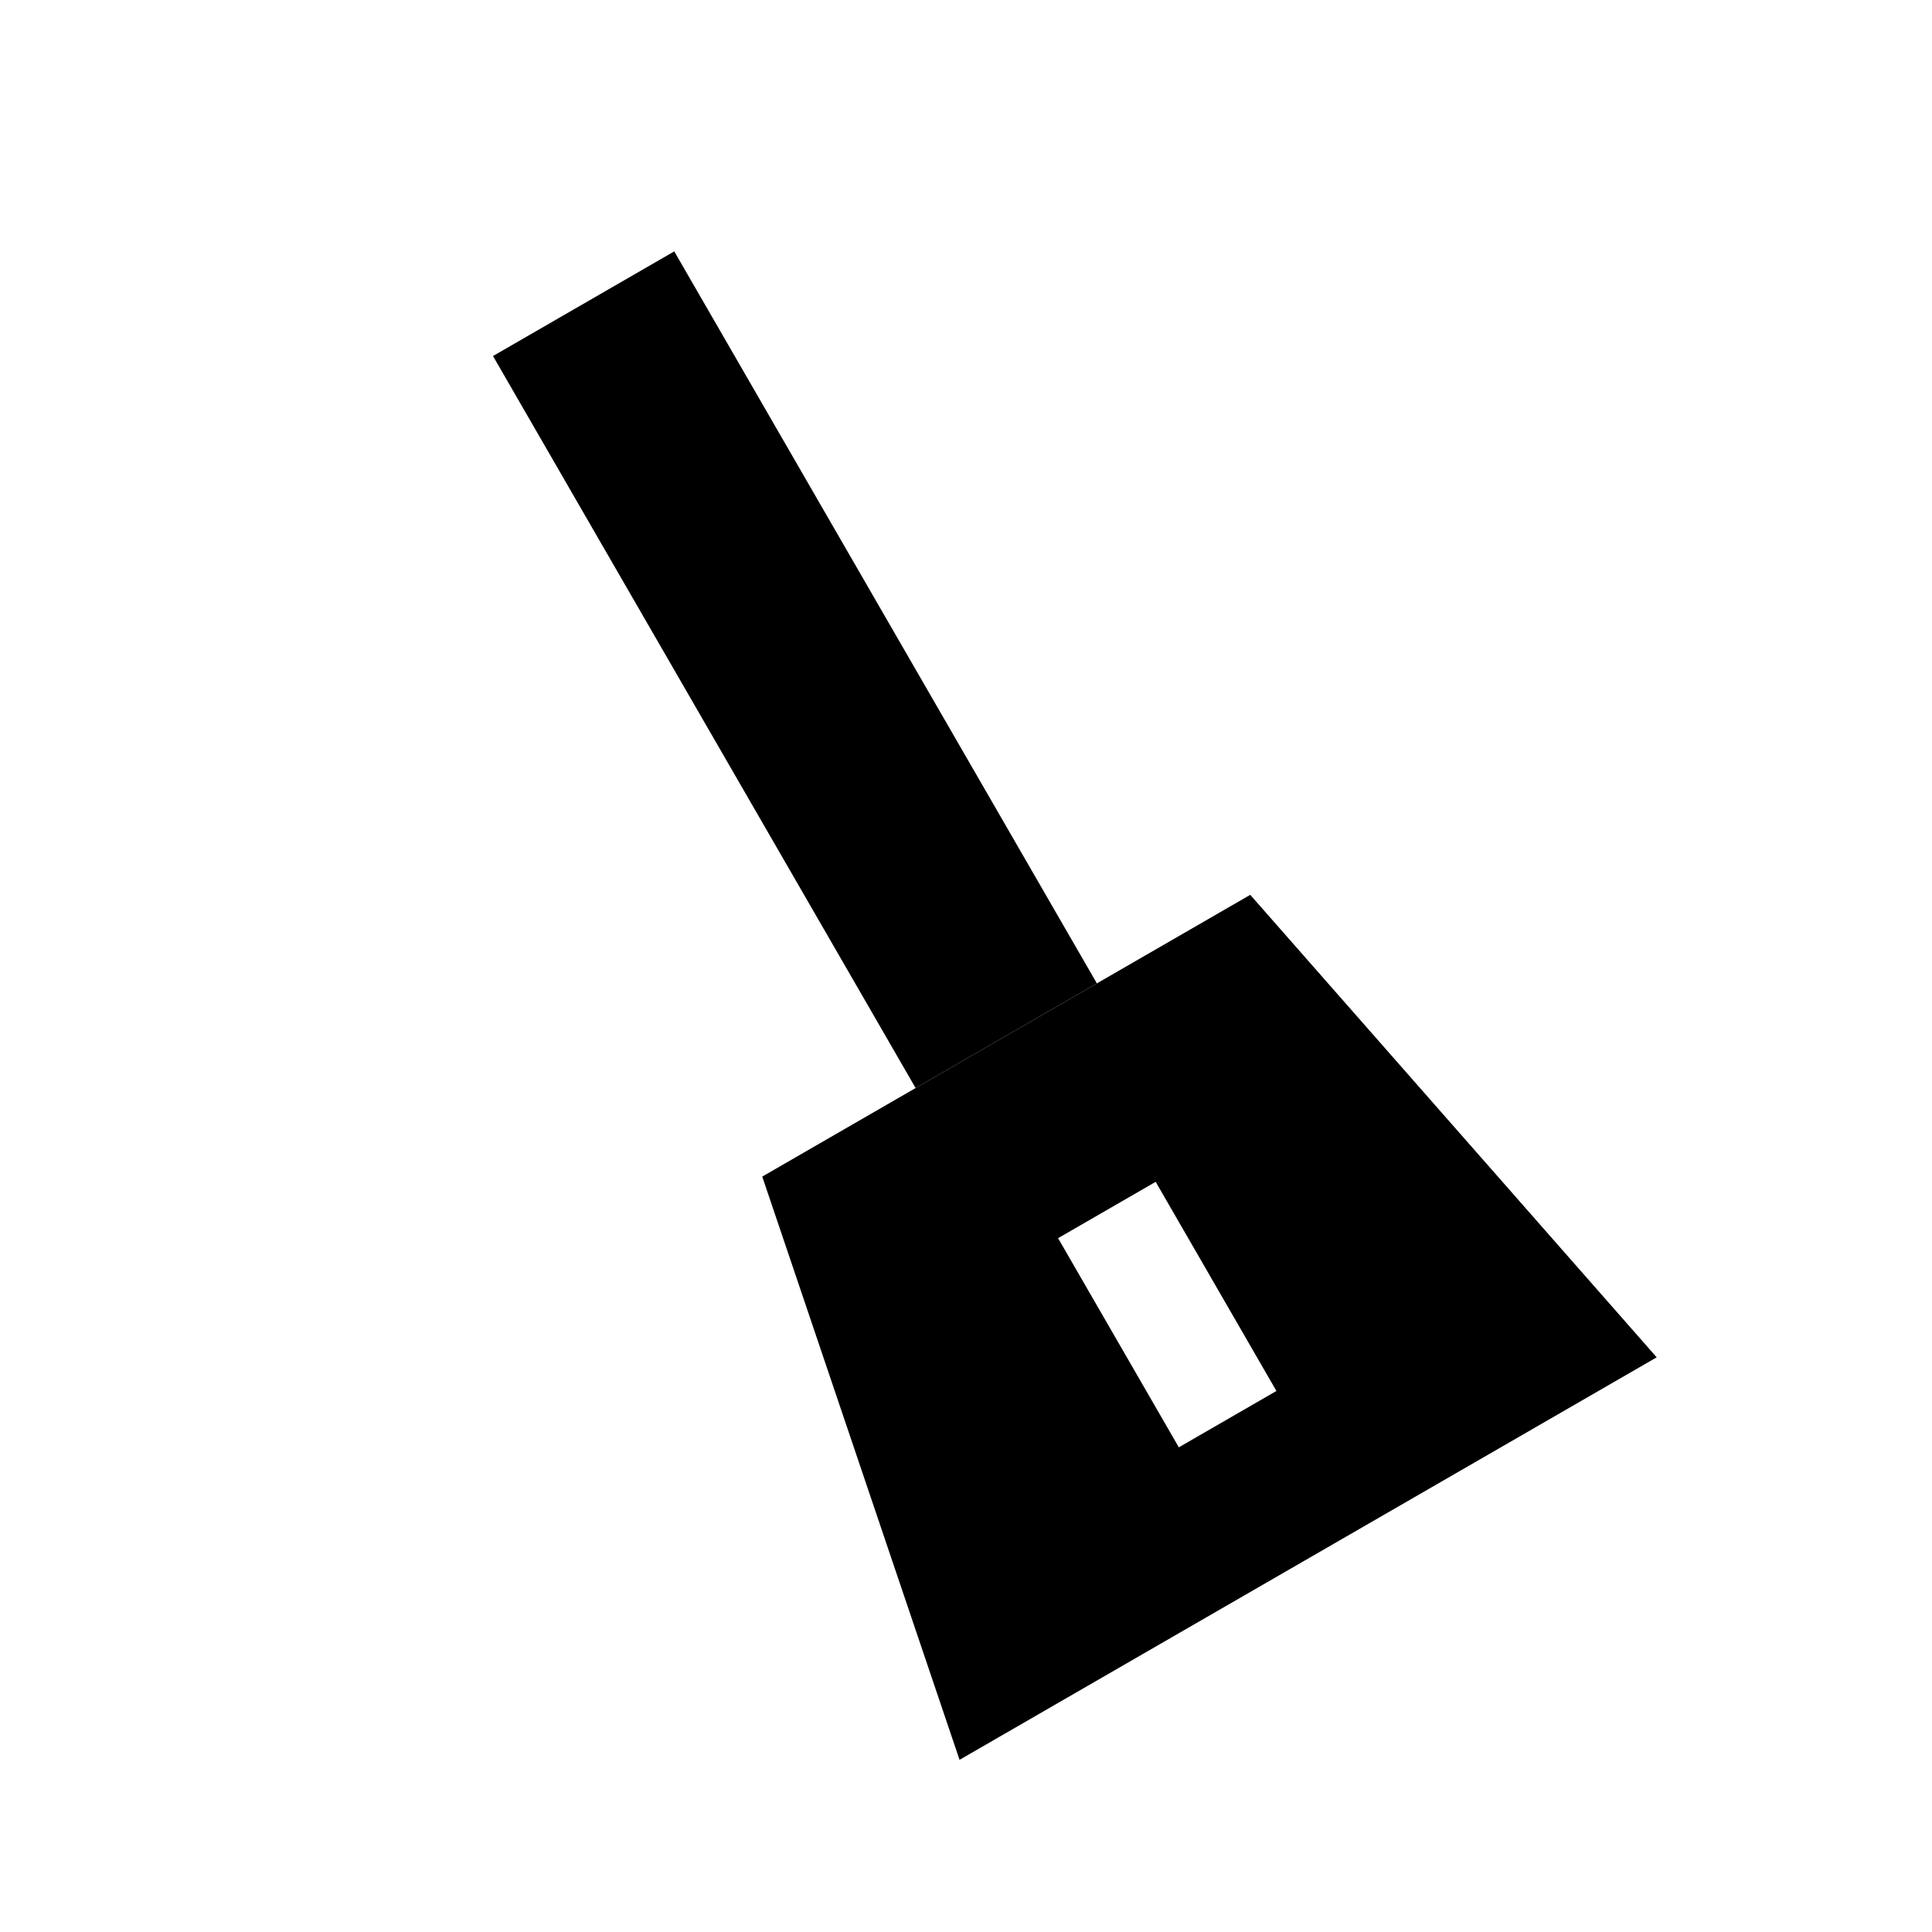
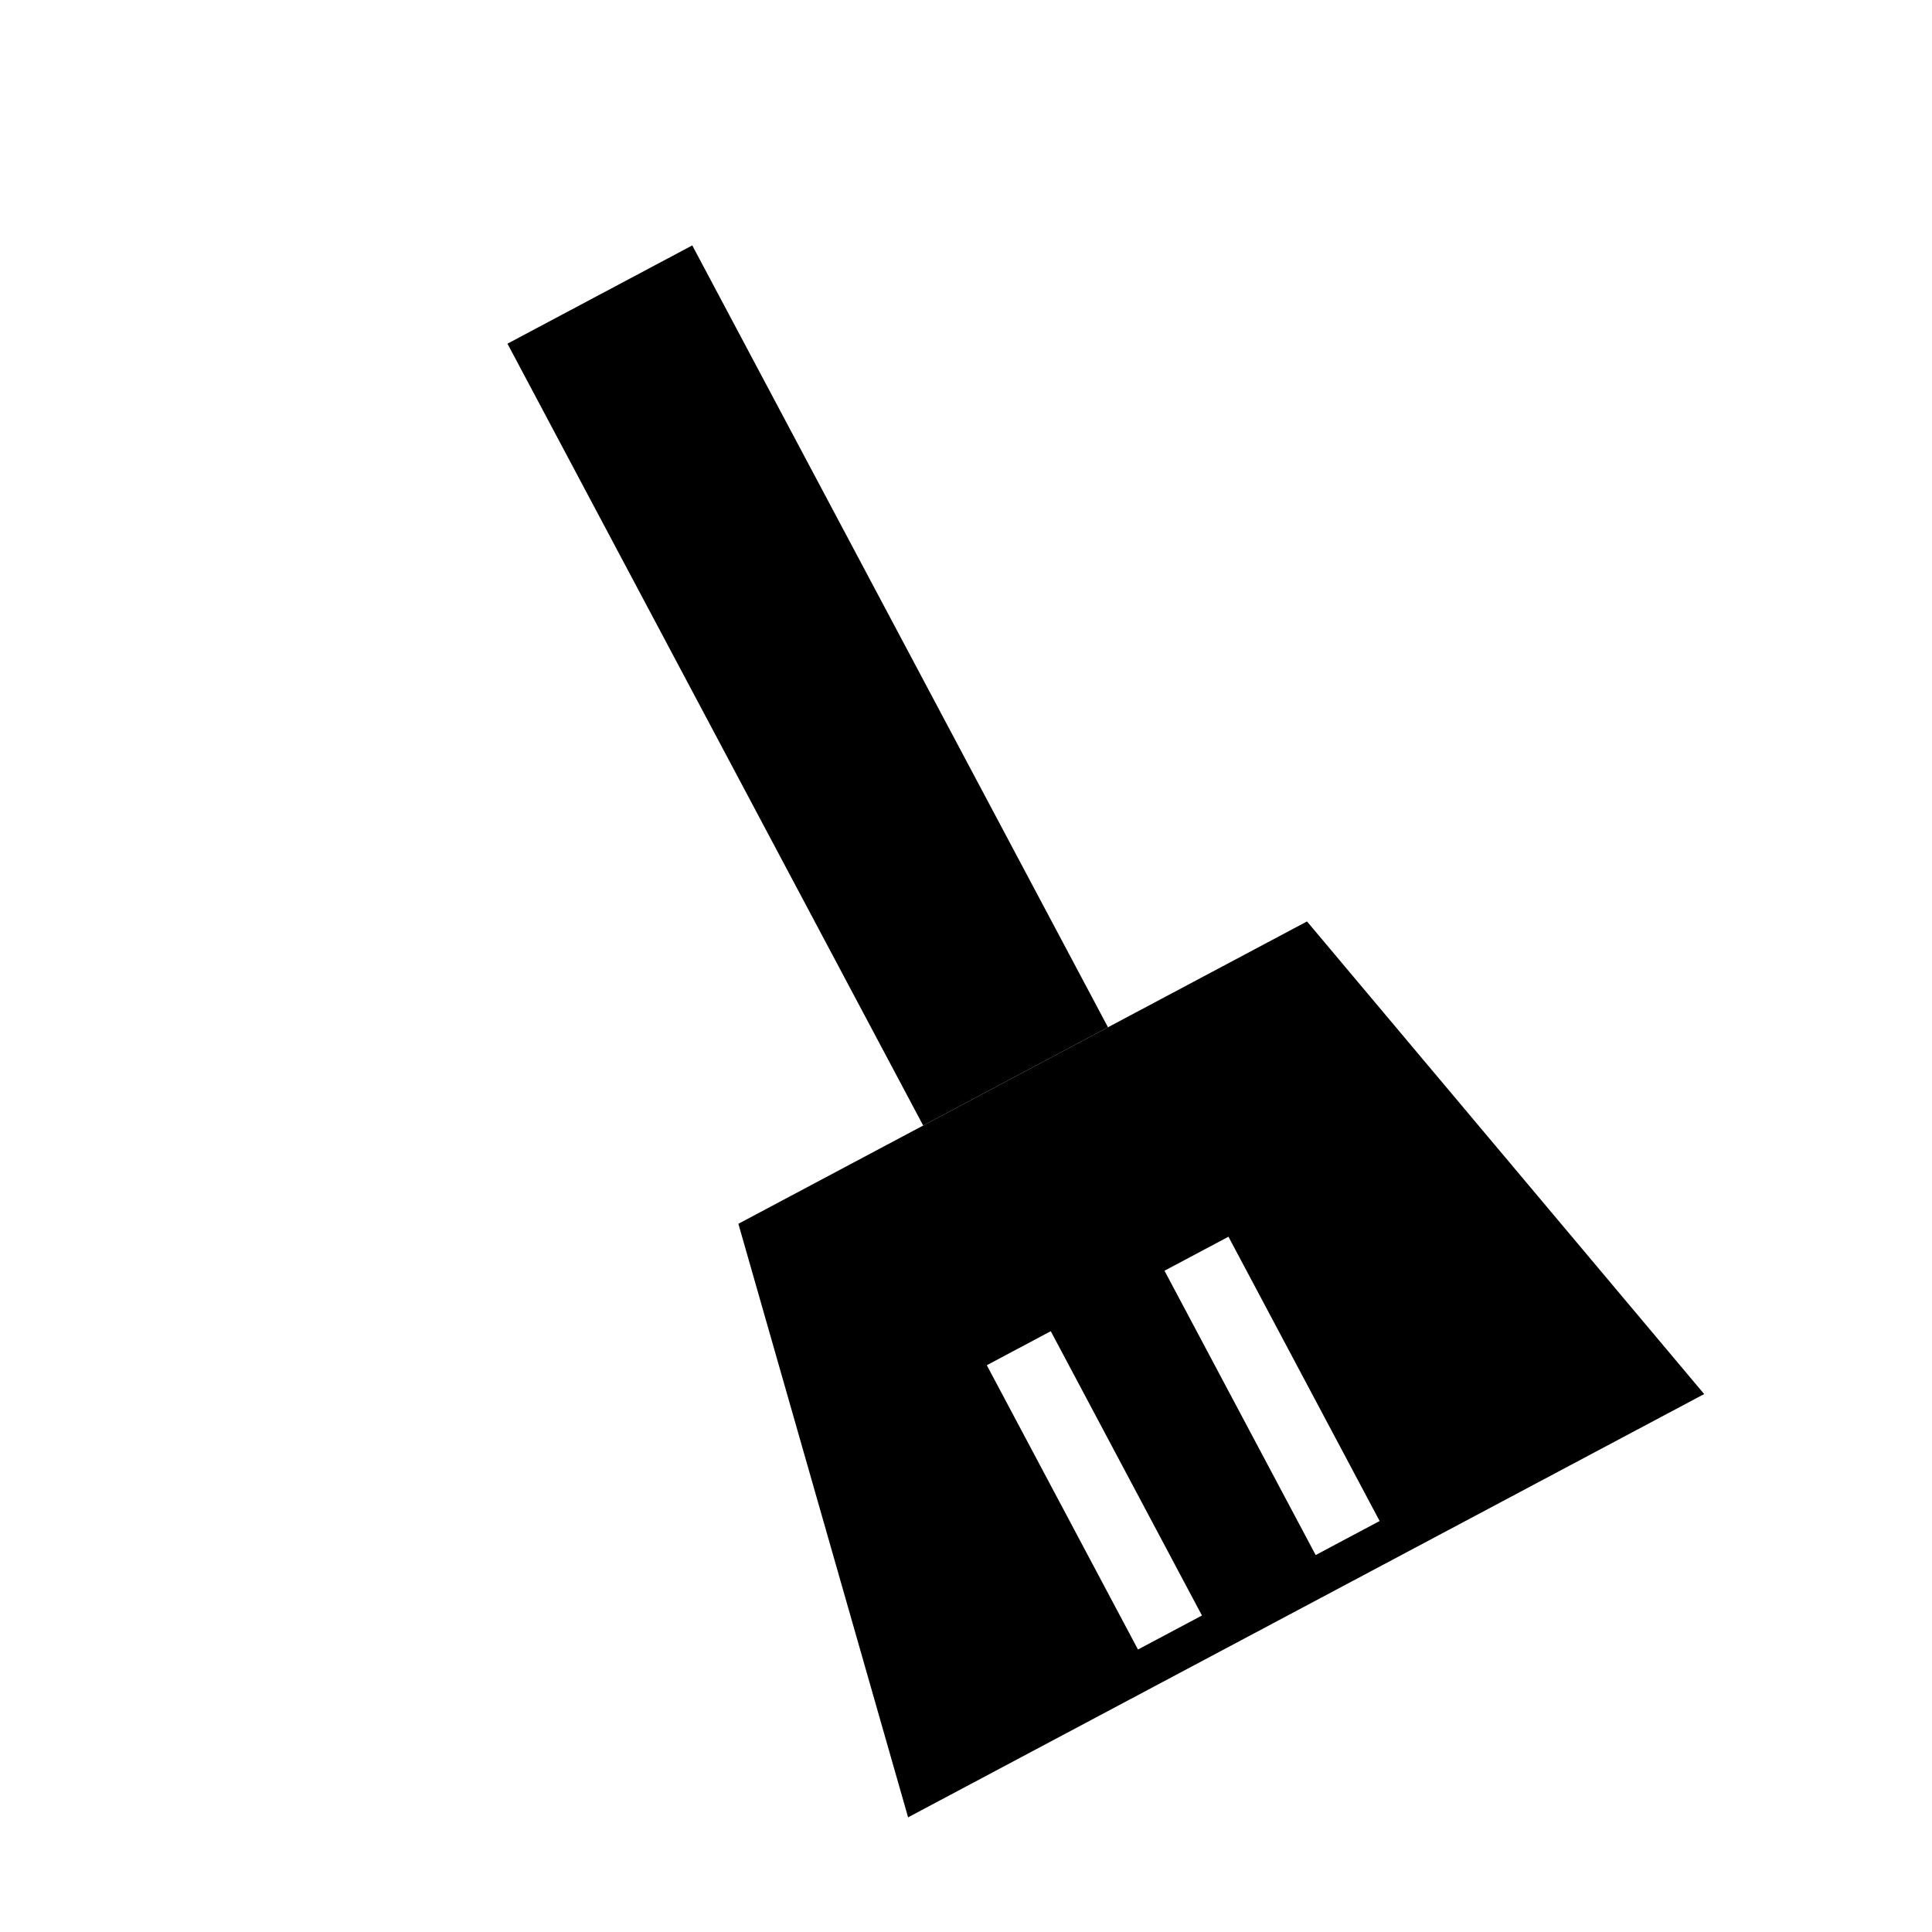
<svg xmlns="http://www.w3.org/2000/svg" viewBox="0 0 24 24" fill="#000" stroke="none">
-   <g transform="rotate(-30 12 12)">
-     <rect x="10.7" y="2.5" width="2.6" height="10.5" />
-     <path fill-rule="evenodd" d="M8.5,13 H15.5 L17,20.5 H7 Z M11.3,15.5 h1.4 v3 h-1.4 Z" />
+   <g transform="rotate(-28 12 12)">
+     <rect x="10.6" y="2.5" width="2.6" height="11" />
+     <path fill-rule="evenodd" d="M8,13.5 H16 L17.6,21 H6.4 Z M9.9,16.5 h0.9 v4 h-0.9 Z M12.4,16.5 h0.9 v4 h-0.9 Z" />
  </g>
</svg>
